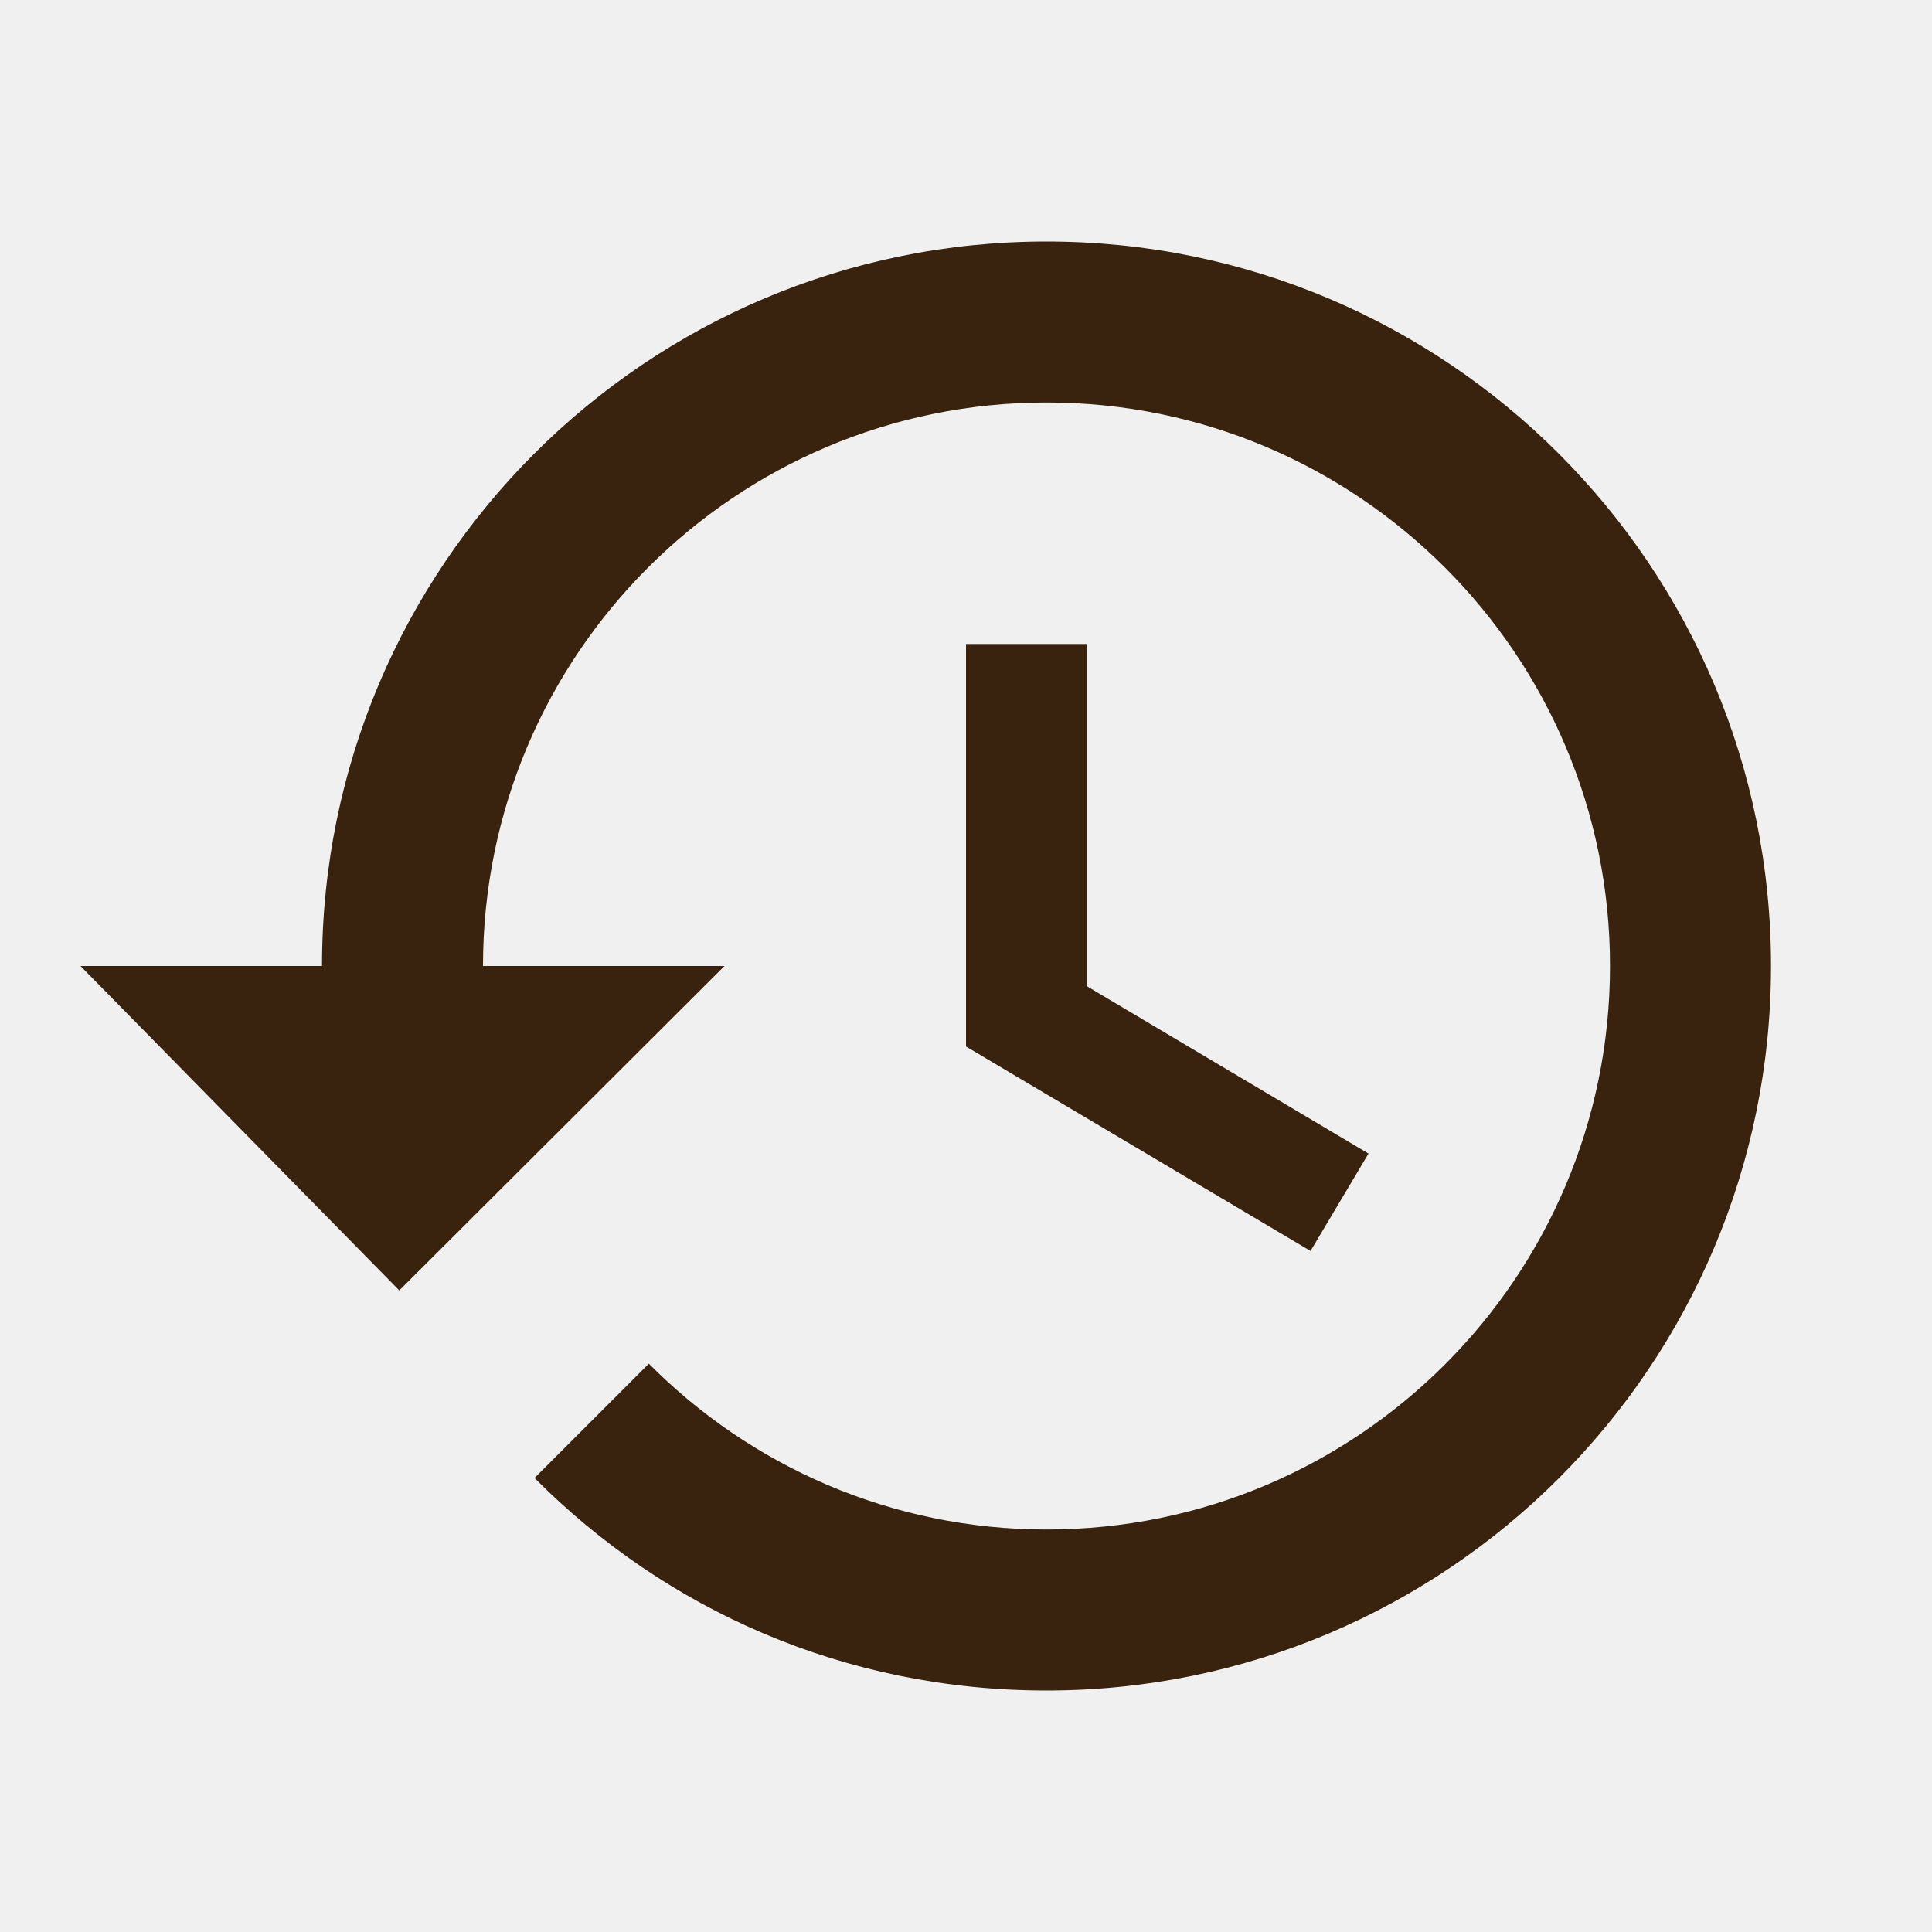
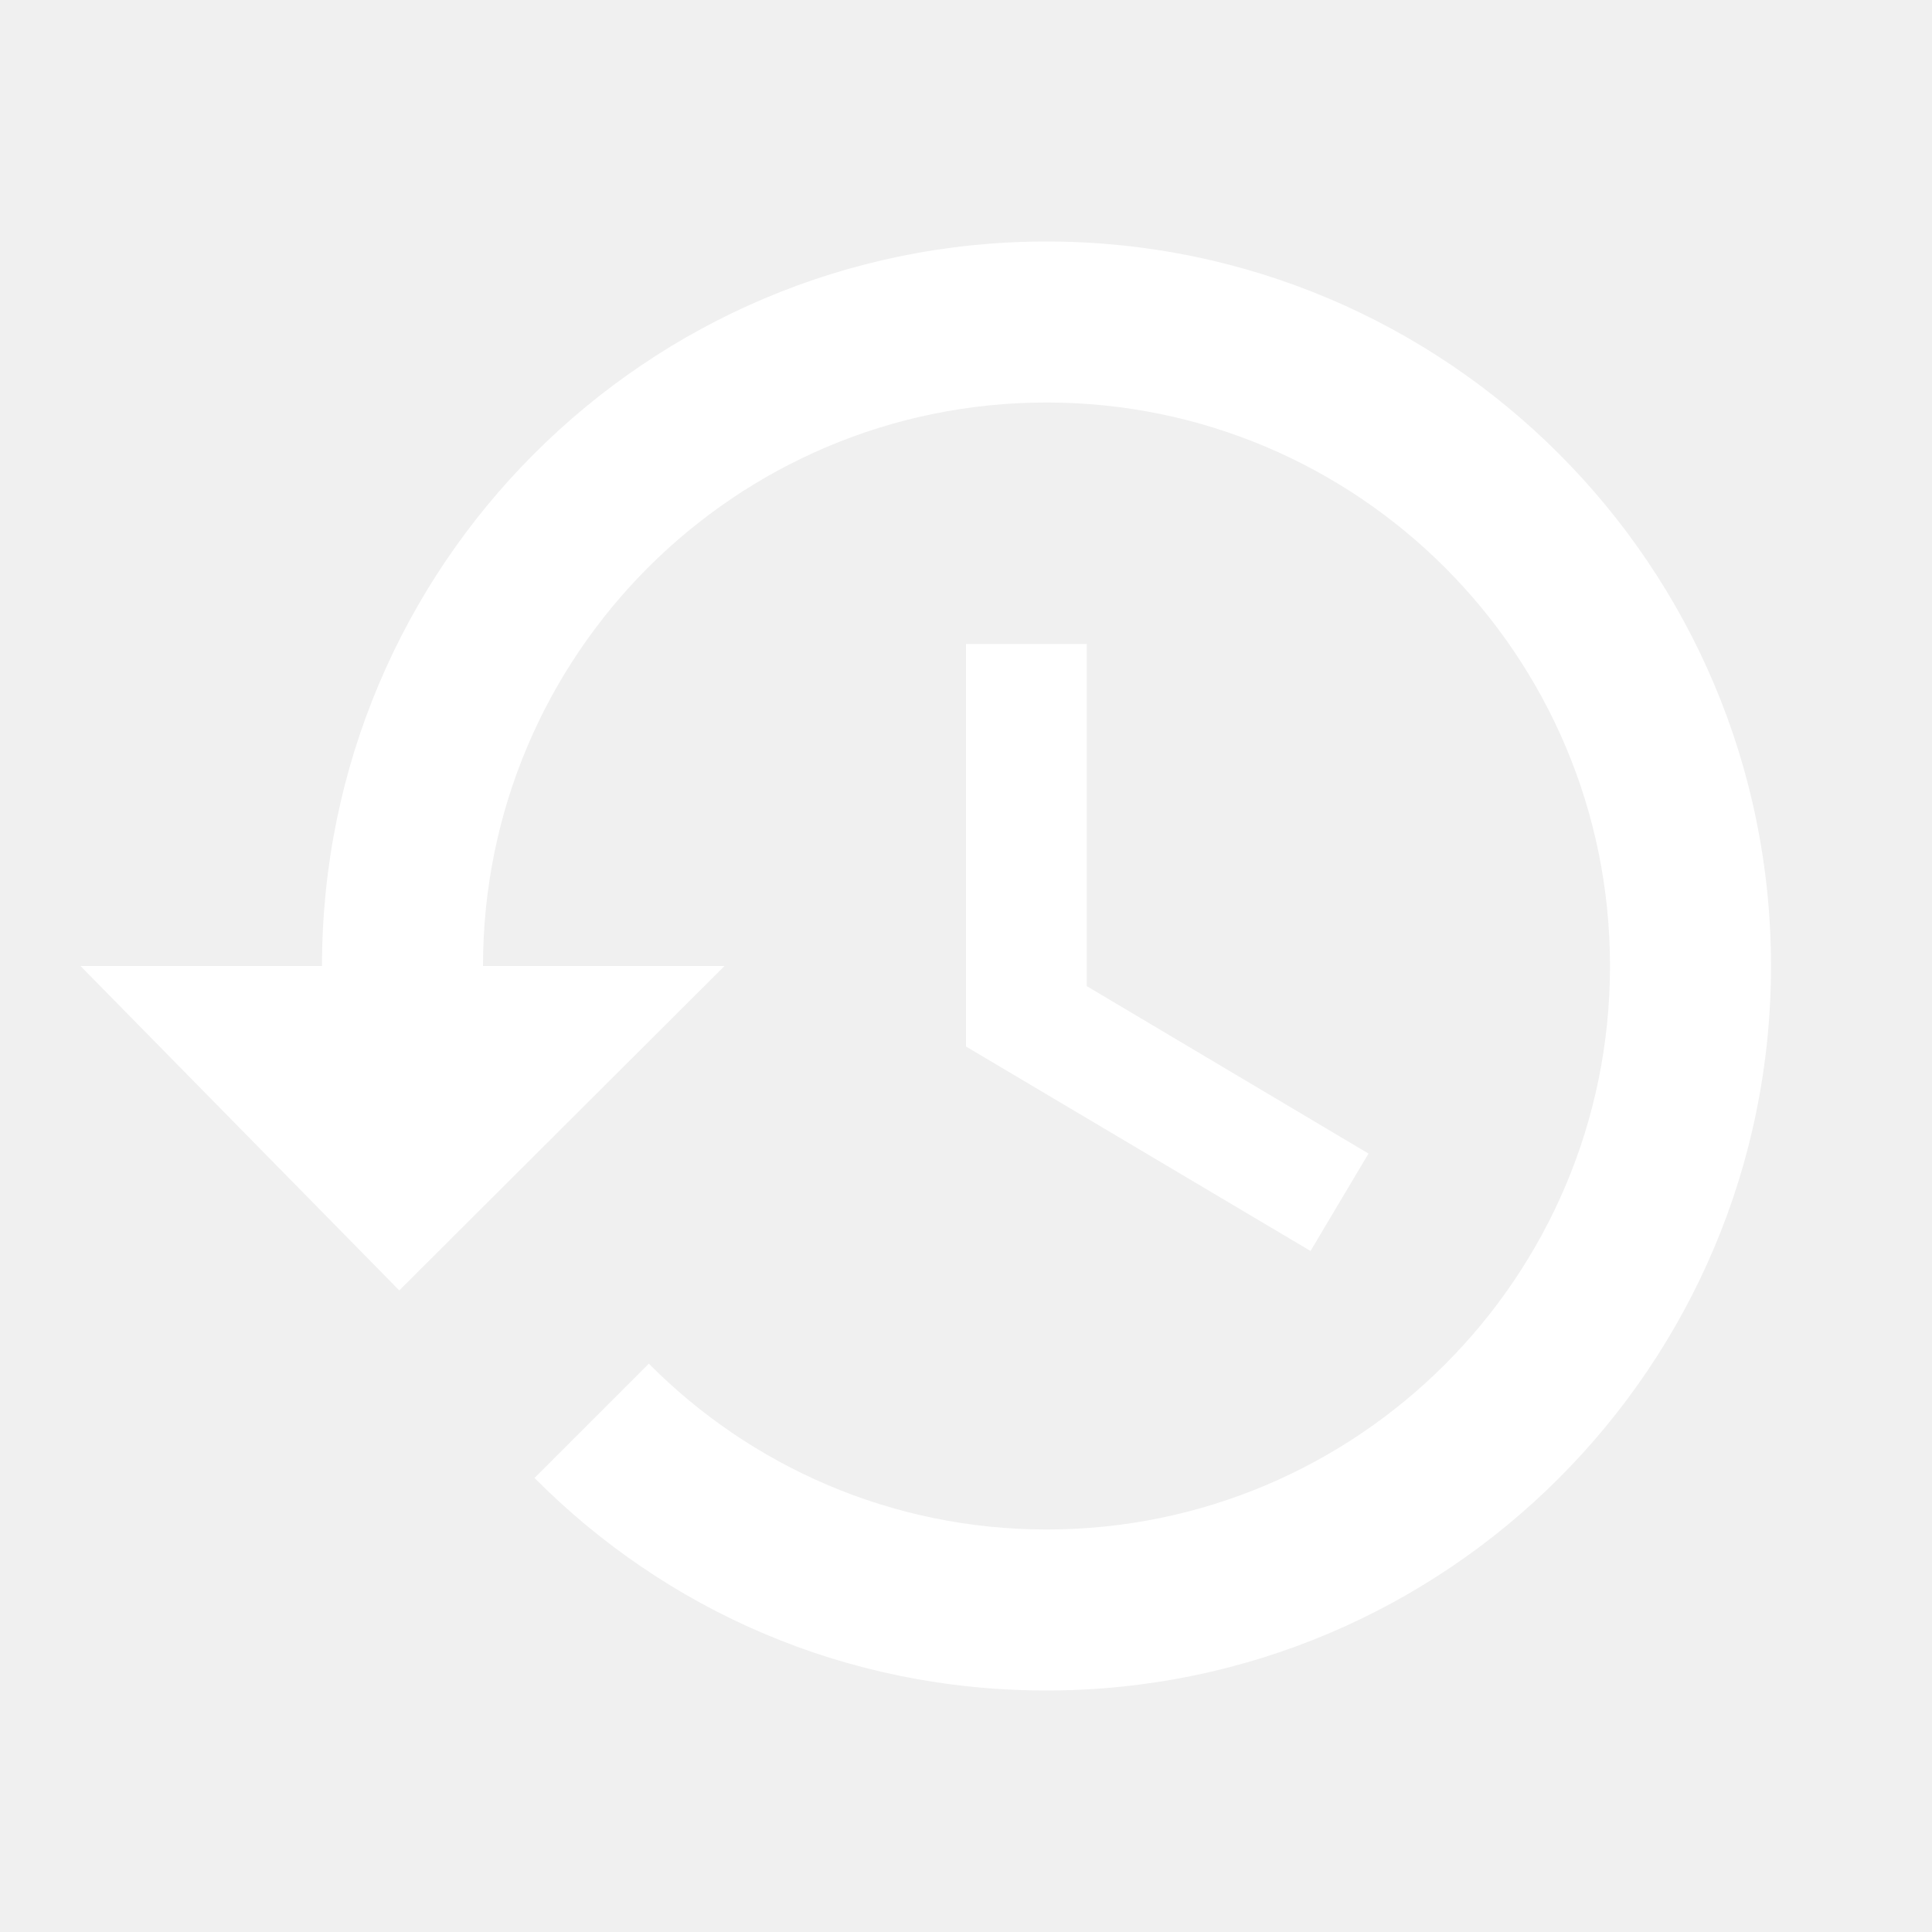
- <svg xmlns="http://www.w3.org/2000/svg" fill="#3A230E" viewBox="0 0 24 24">
+ <svg xmlns="http://www.w3.org/2000/svg" fill="#FFFFFF" viewBox="0 0 24 24">
  <path d="M13.5,8H12V13L16.28,15.54L17,14.33L13.5,12.25V8M13,3A9,9 0 0,0 4,12H1L4.96,16.03L9,12H6A7,7 0 0,1 13,5A7,7 0 0,1 20,12A7,7 0 0,1 13,19C11.07,19 9.32,18.21 8.06,16.94L6.64,18.36C8.27,20 10.5,21 13,21A9,9 0 0,0 22,12A9,9 0 0,0 13,3" />
</svg>
